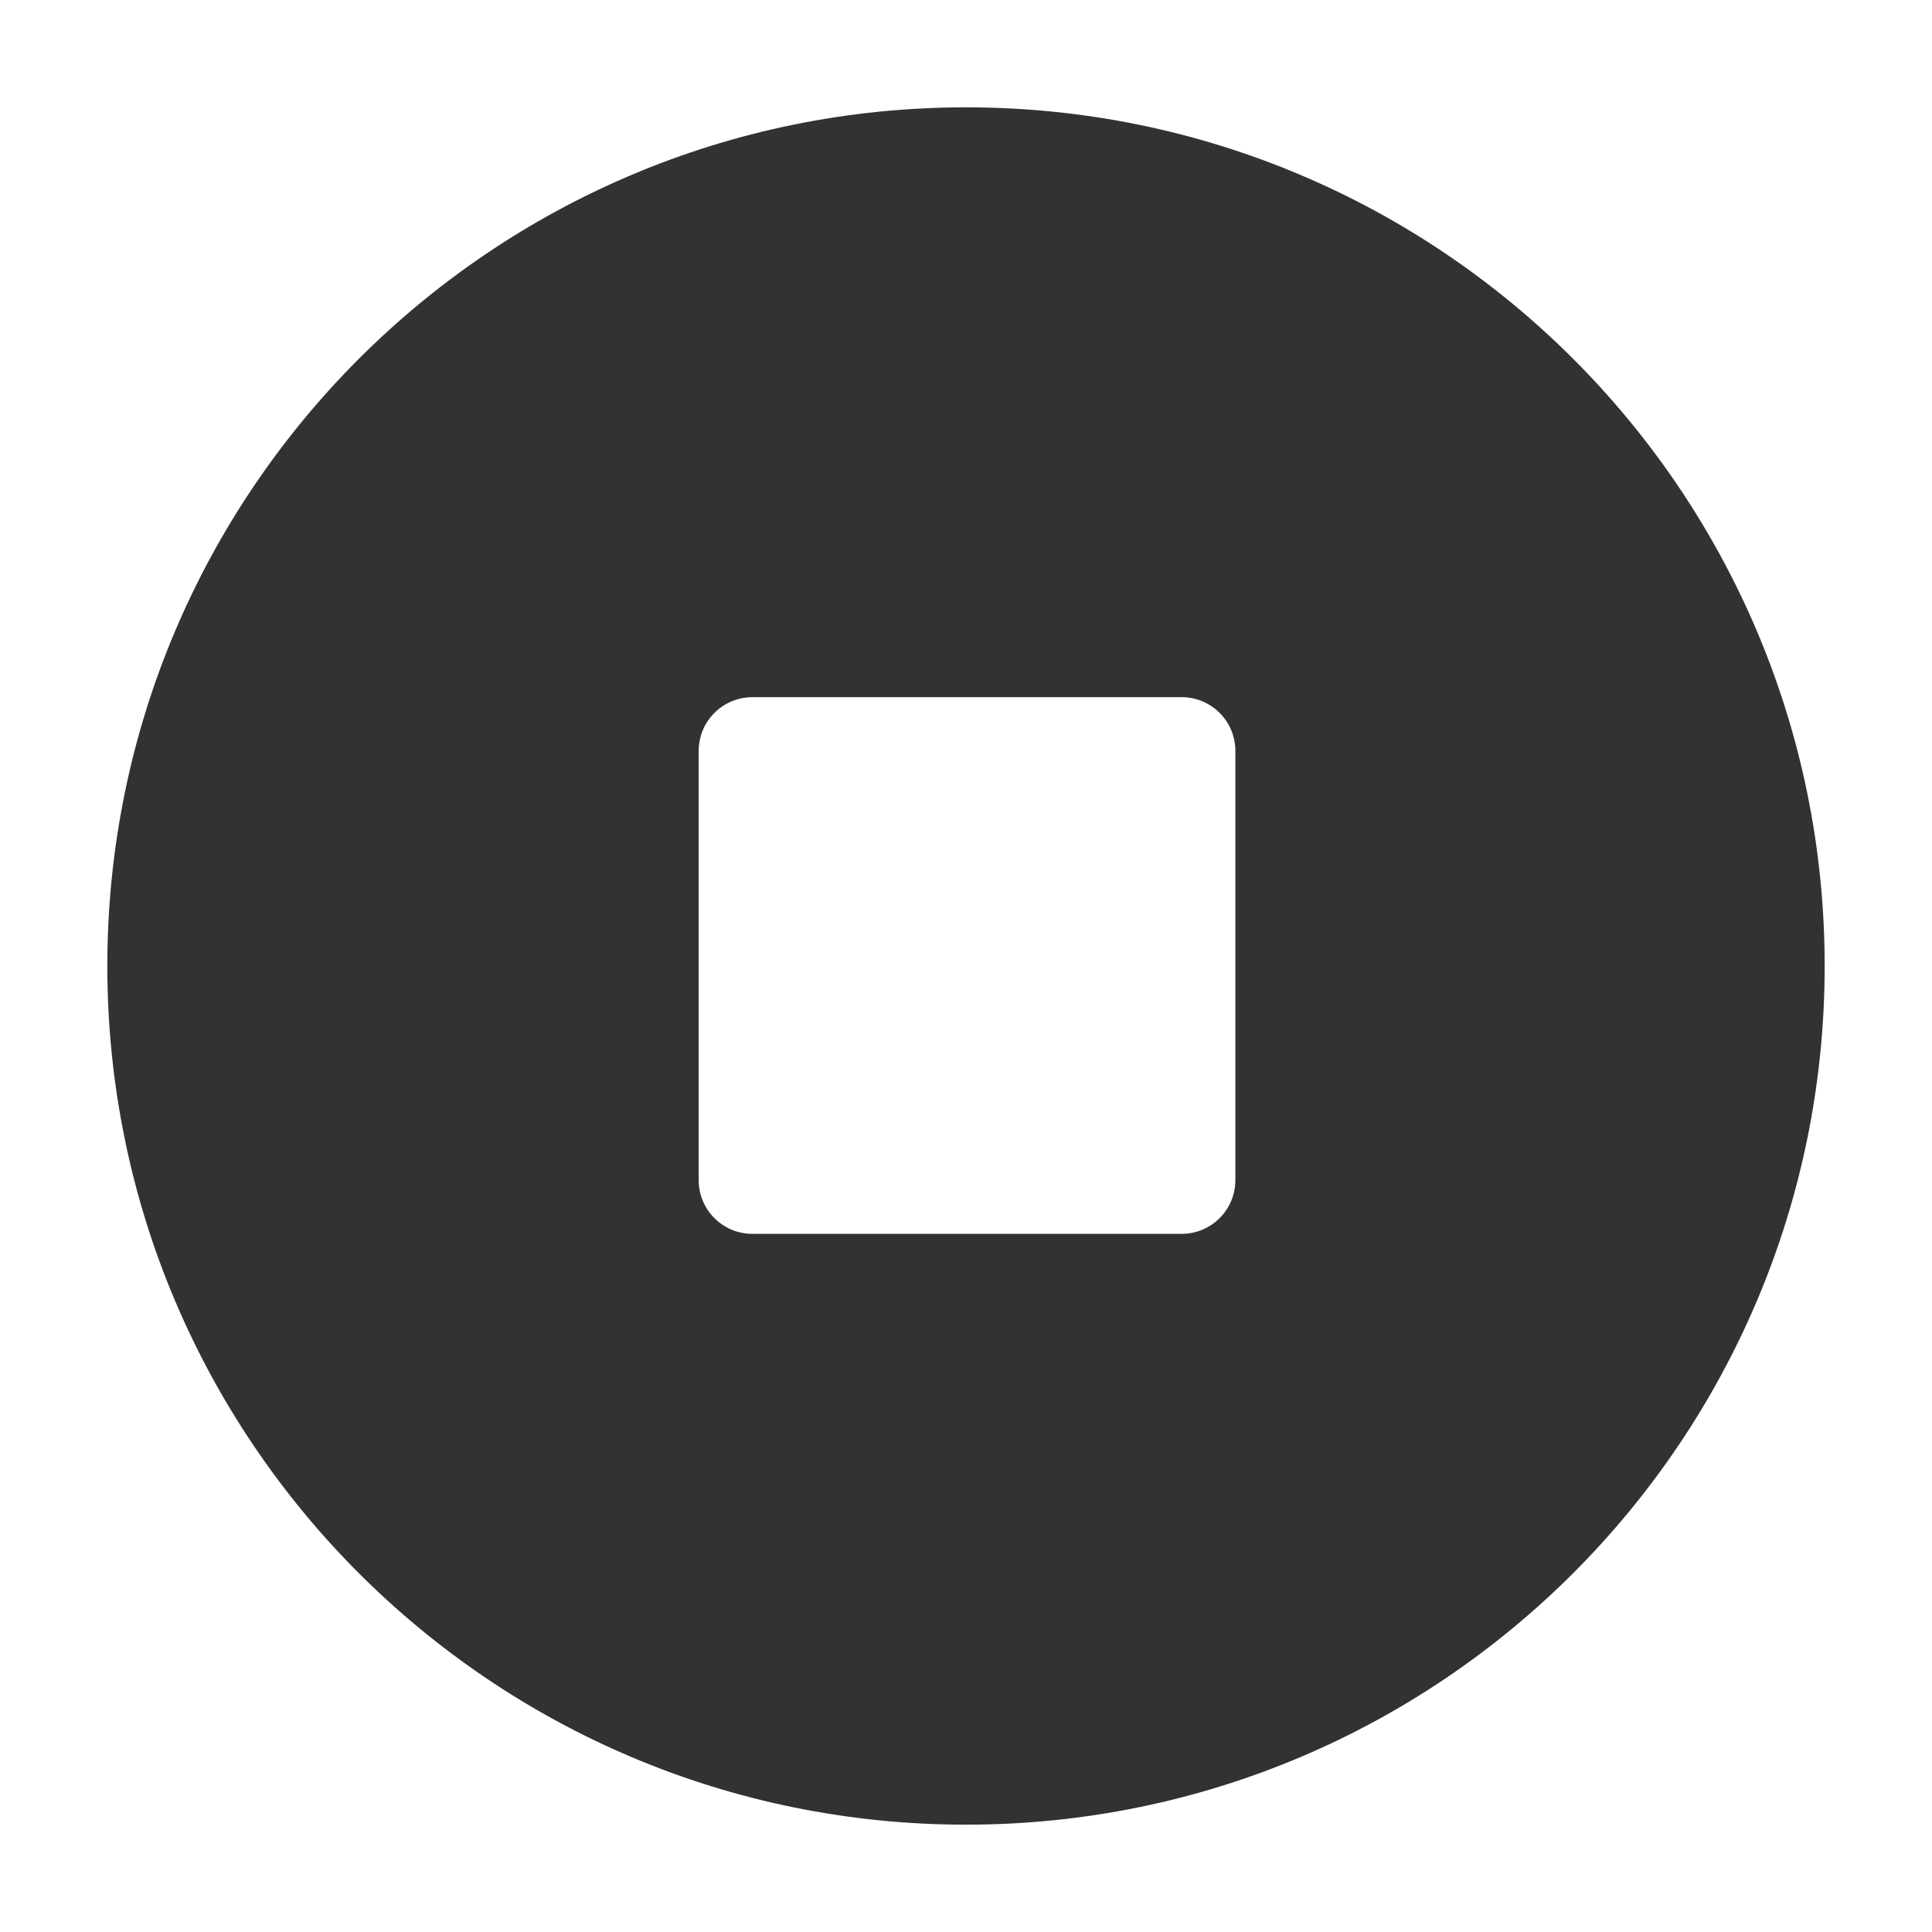
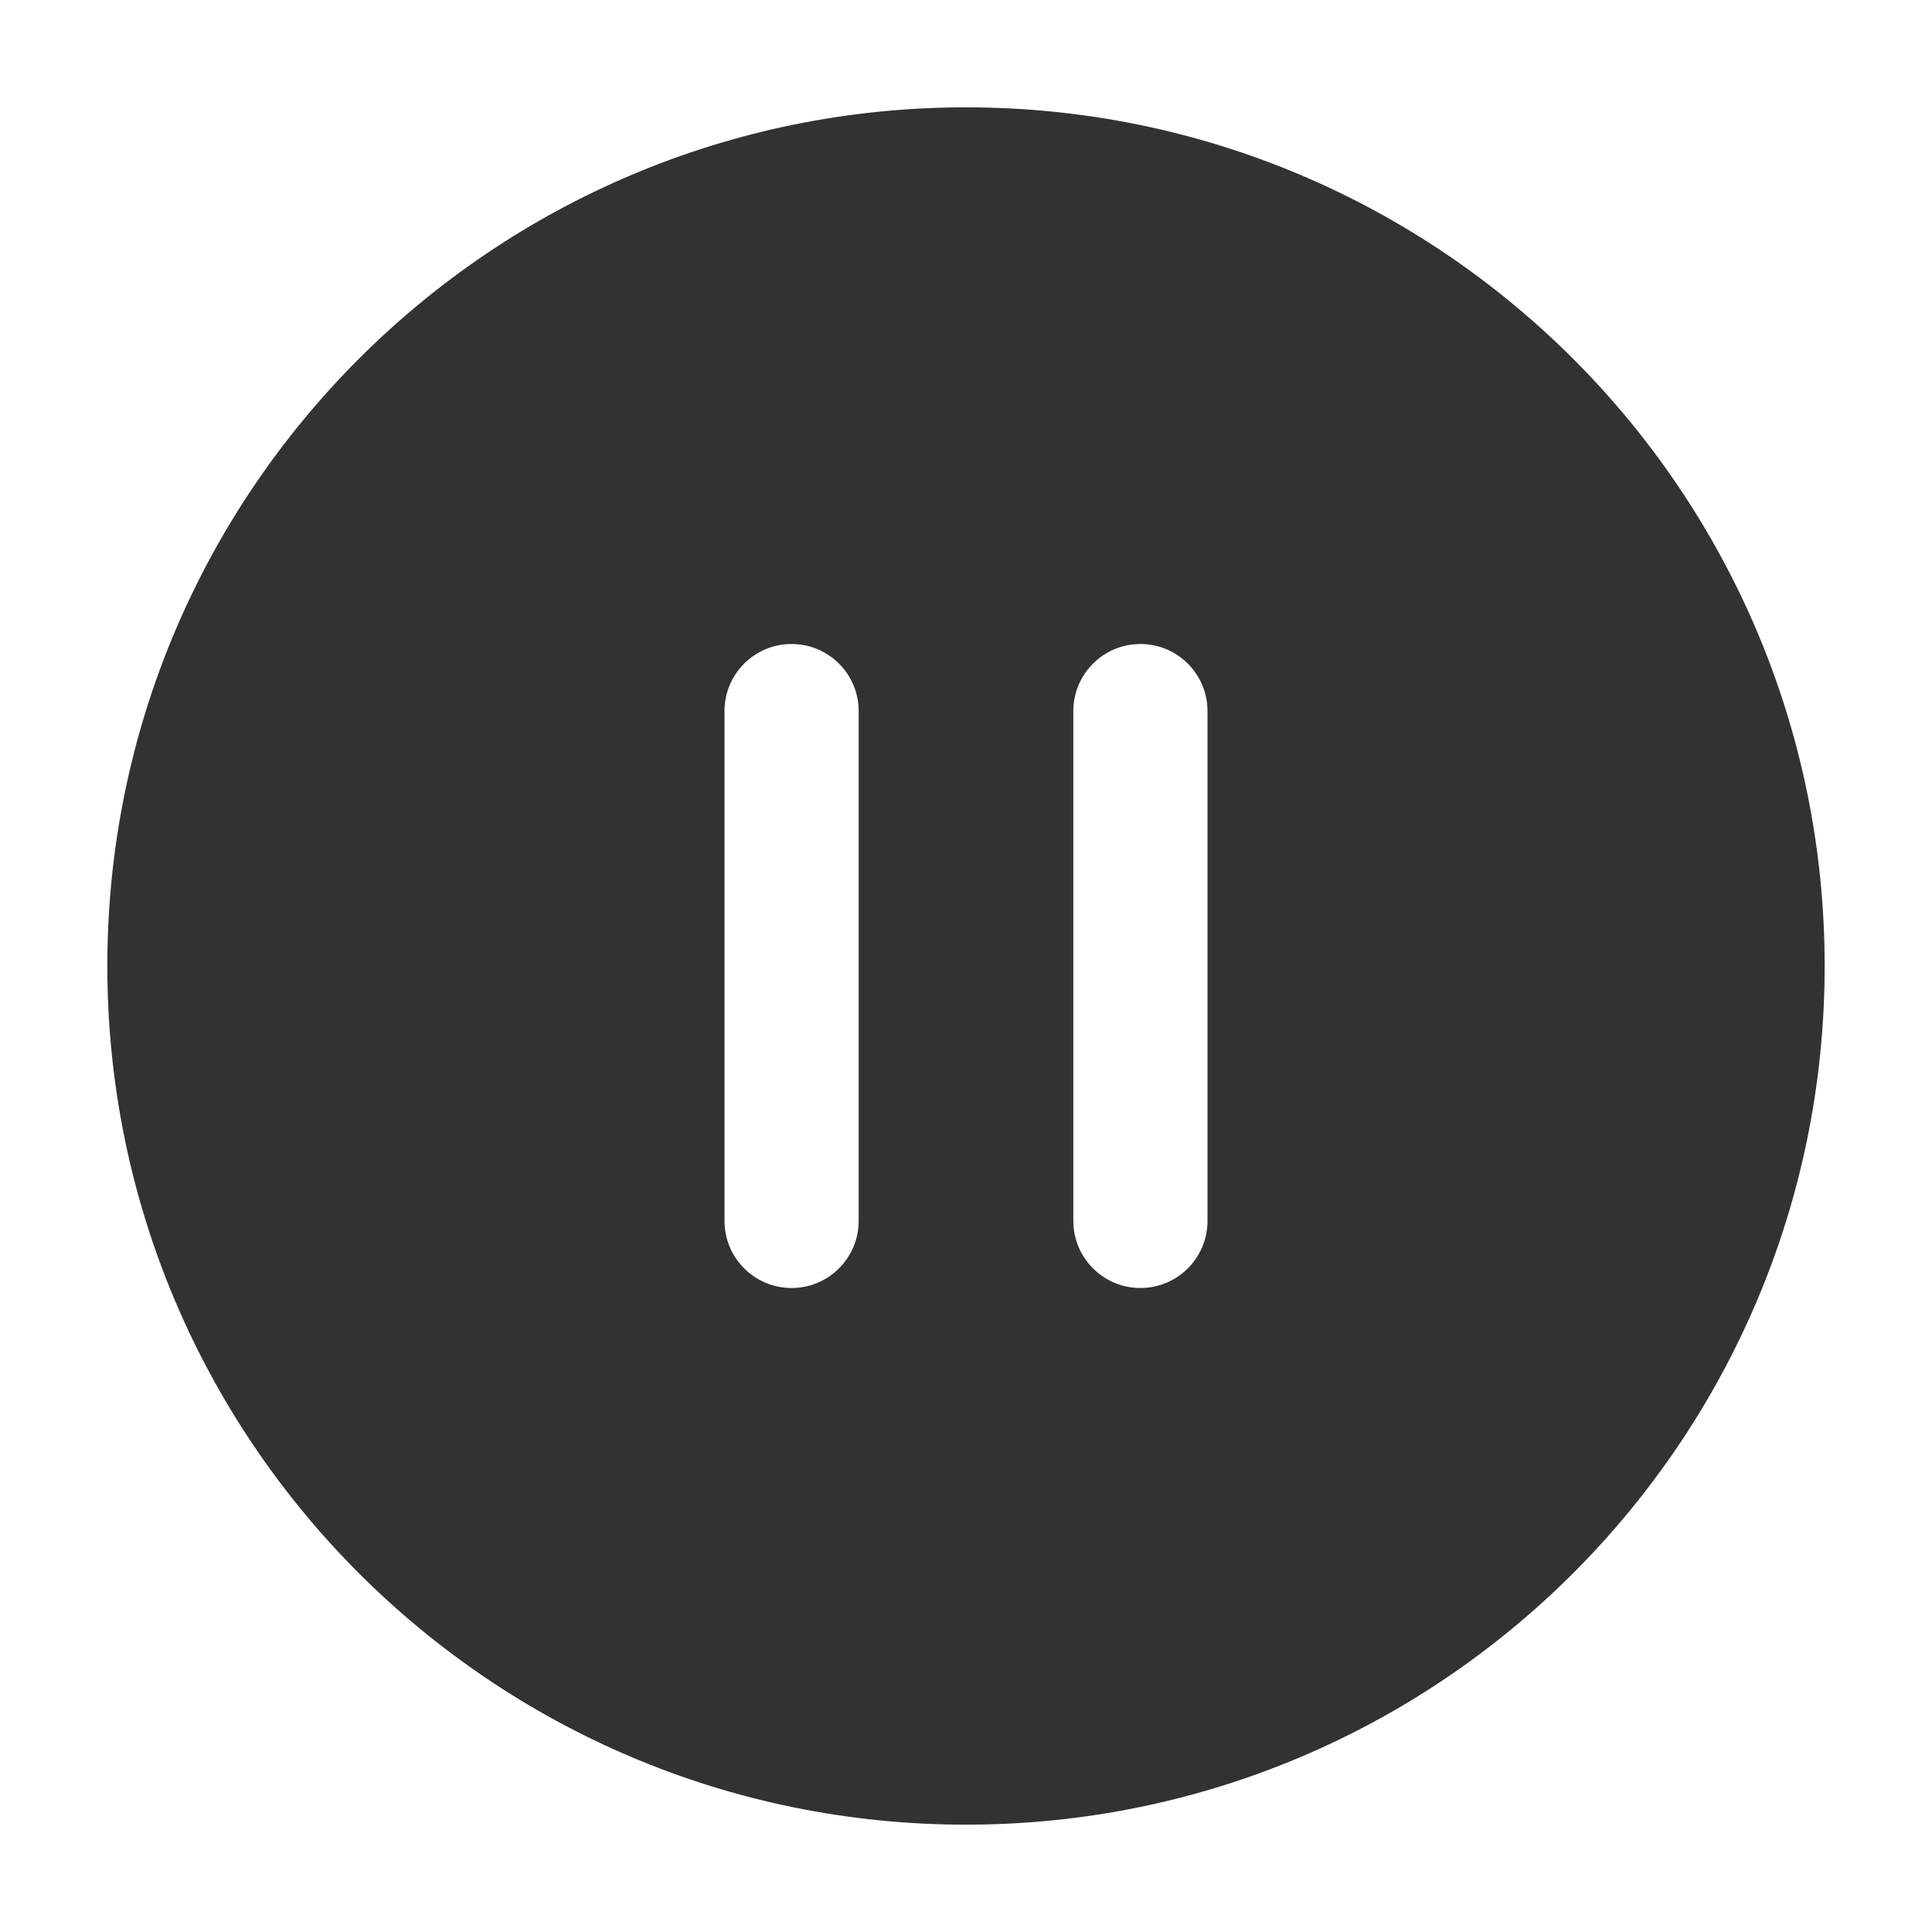
<svg xmlns="http://www.w3.org/2000/svg" width="1000" height="1000">
-   <path d="M500 944.444C254.54 944.444 55.556 745.46 55.556 500S254.54 55.556 500 55.556 944.444 254.54 944.444 500 745.46 944.444 500 944.444zm-110.578-583.58c-15.341 0-27.778 12.436-27.778 27.777v222.222c0 15.342 12.437 27.778 27.778 27.778h222.222c15.342 0 27.778-12.436 27.778-27.778V388.641c0-15.341-12.436-27.778-27.778-27.778H389.422z" fill="#323233" fill-rule="evenodd" />
+   <path d="M500 944.444C254.54 944.444 55.556 745.46 55.556 500S254.54 55.556 500 55.556 944.444 254.54 944.444 500 745.46 944.444 500 944.444zm-90.278-611.11c-19.176 0-34.722 15.545-34.722 34.722v263.888c0 19.177 15.546 34.723 34.722 34.723 19.177 0 34.722-15.546 34.722-34.723V368.056c0-19.177-15.545-34.723-34.722-34.723zm180.556 0c-19.177 0-34.722 15.545-34.722 34.722v263.888c0 19.177 15.545 34.723 34.722 34.723 19.176 0 34.722-15.546 34.722-34.723V368.056c0-19.177-15.546-34.723-34.722-34.723z" fill="#323233" fill-rule="evenodd" />
</svg>
